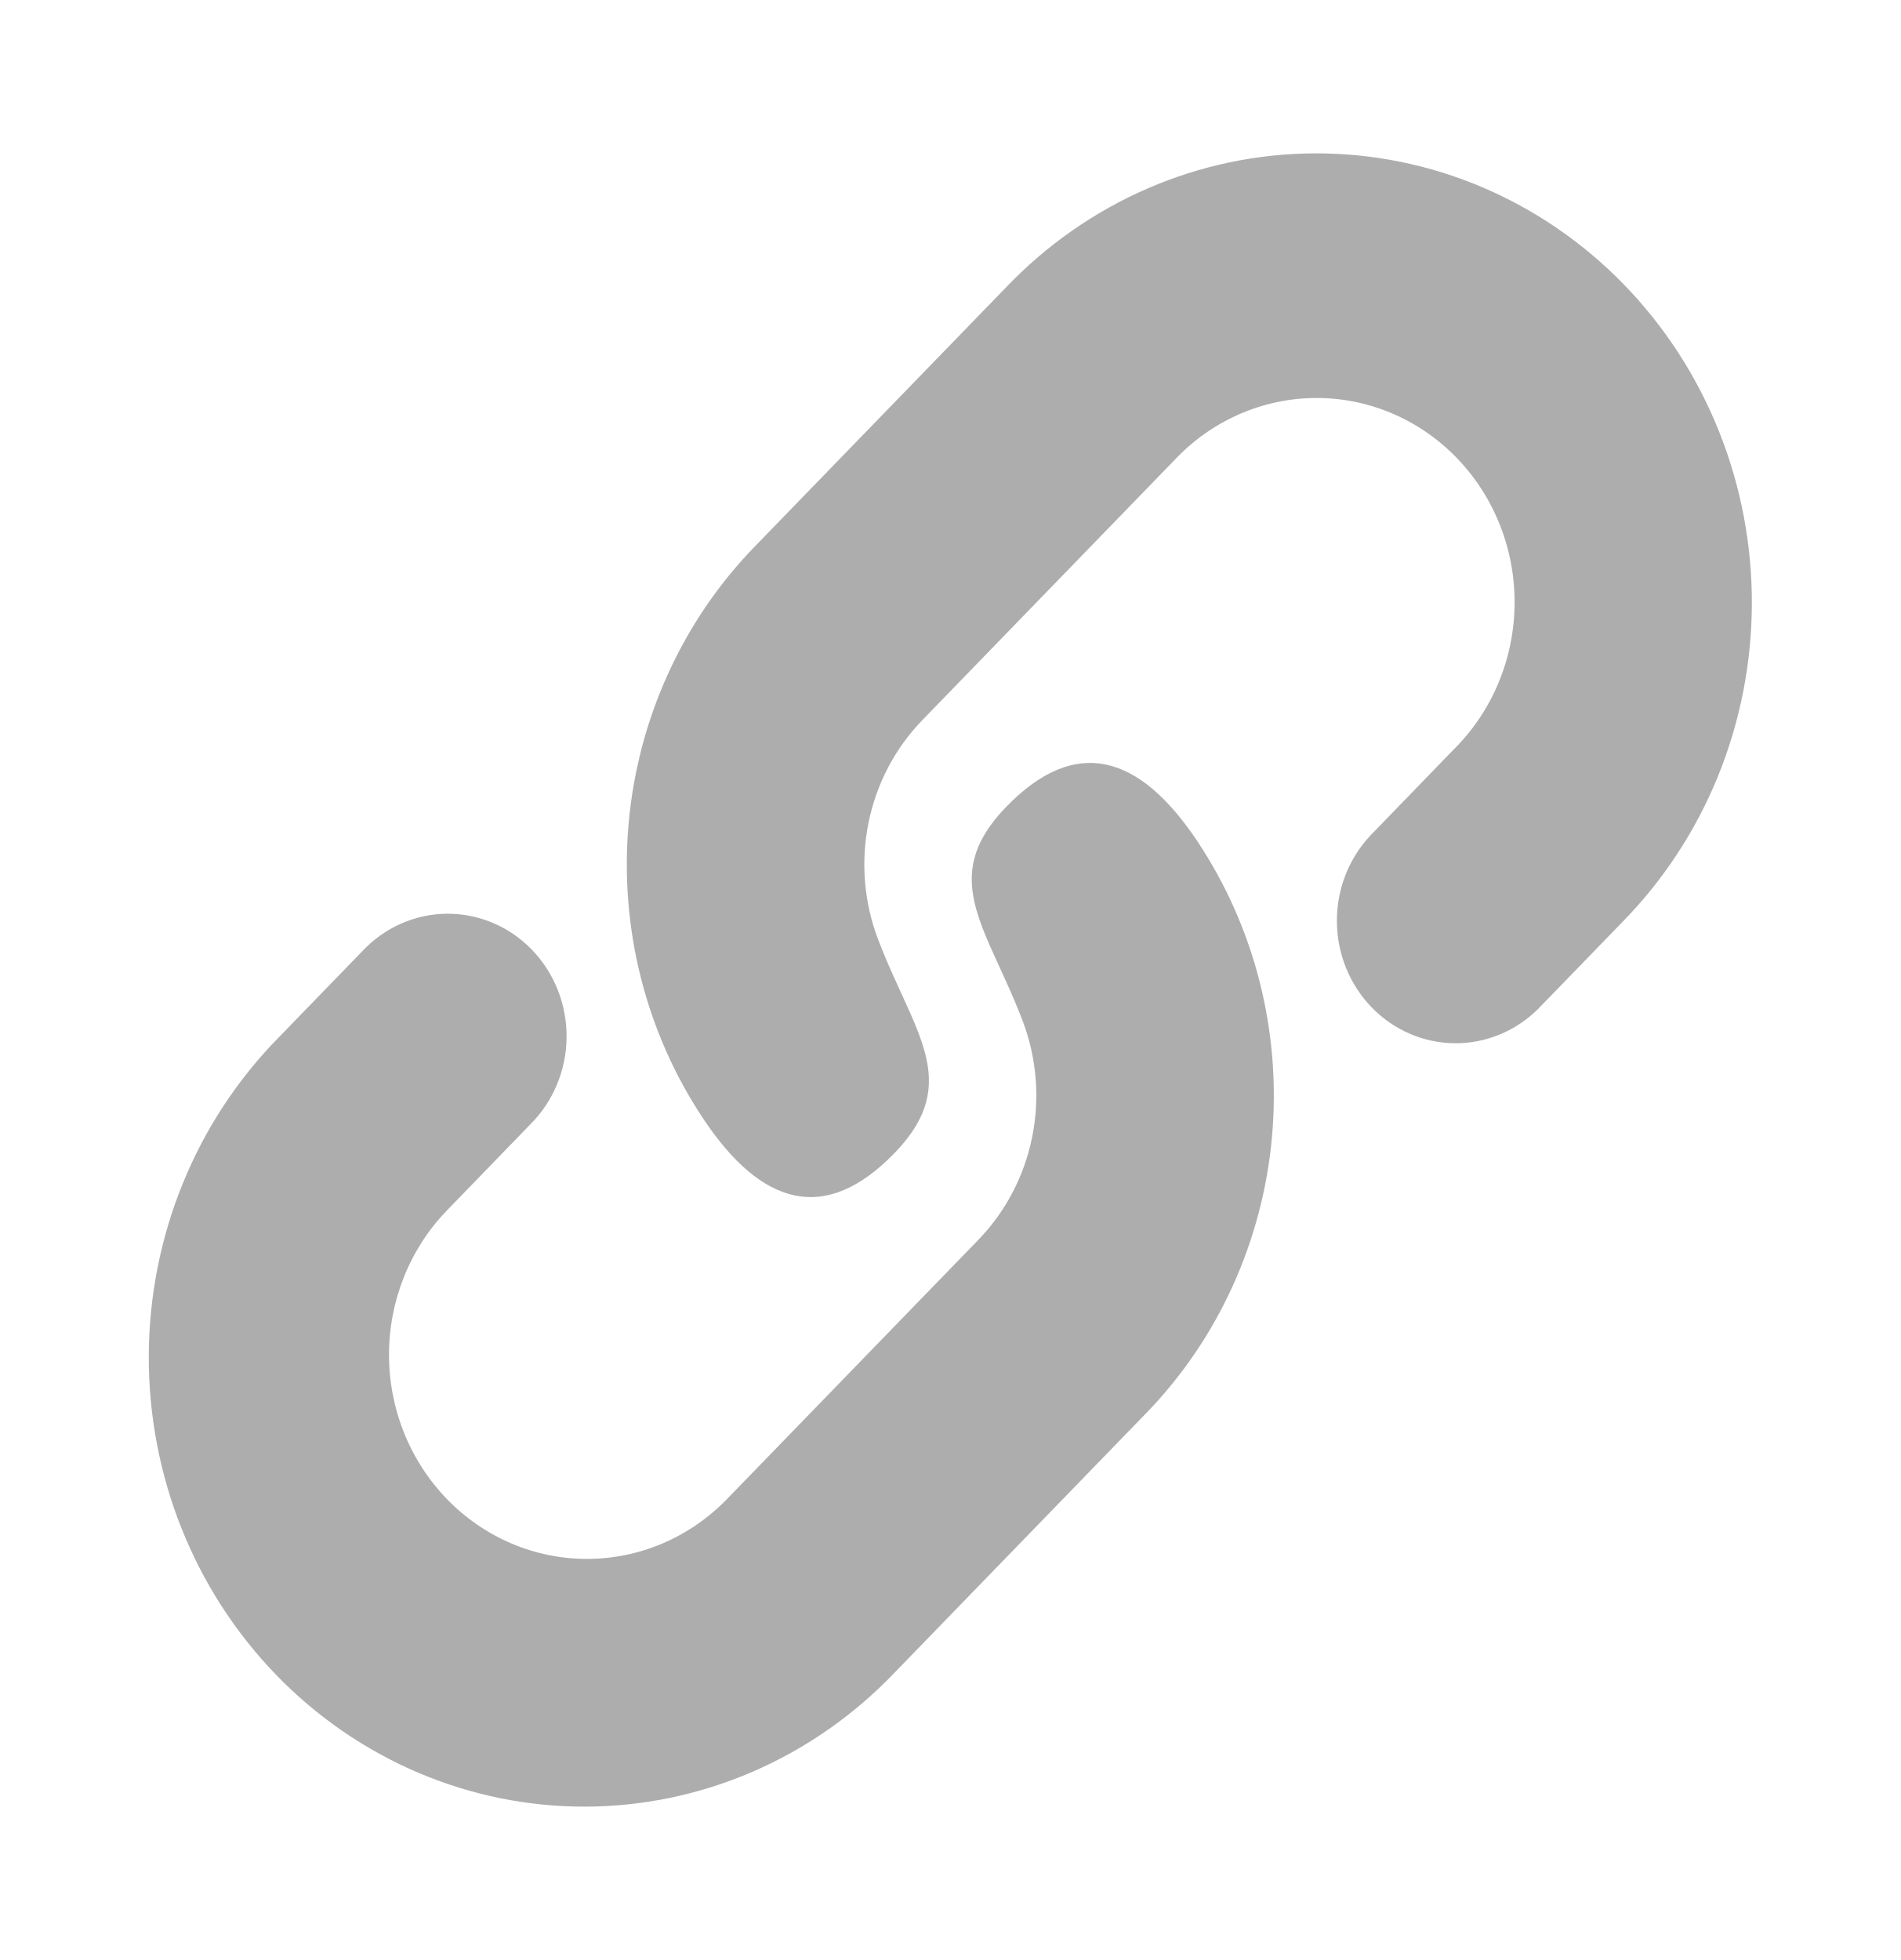
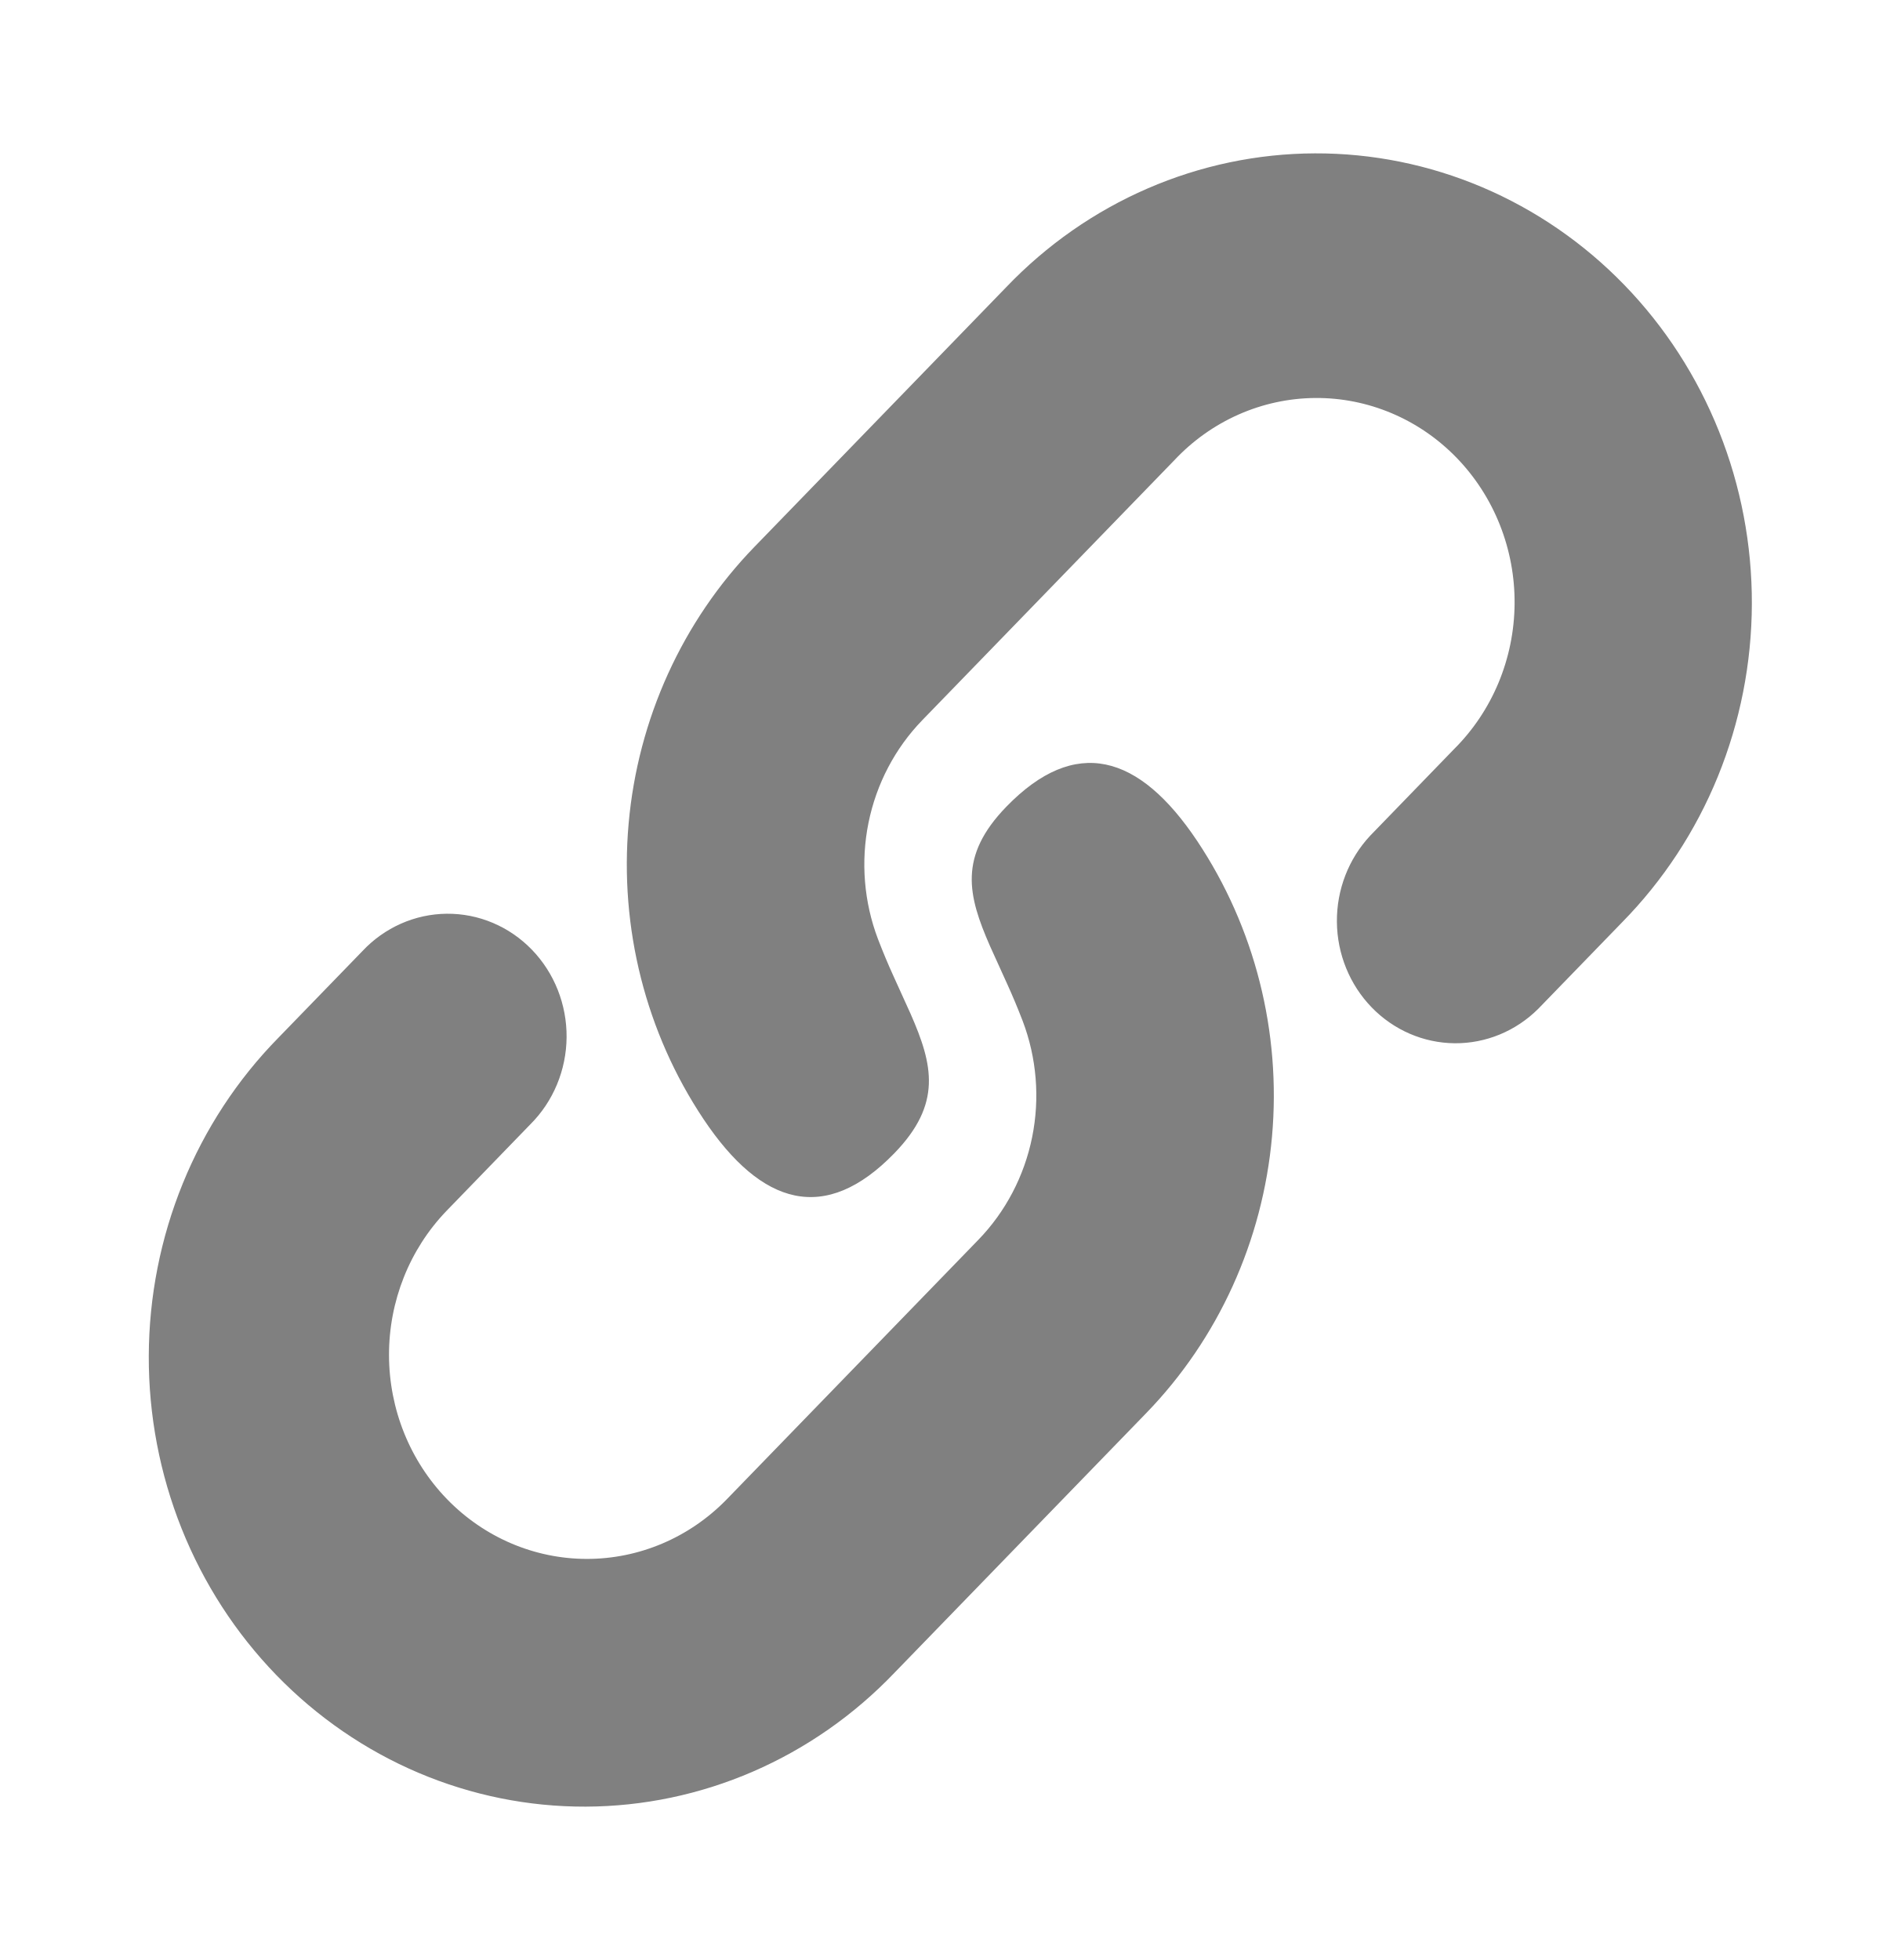
<svg xmlns="http://www.w3.org/2000/svg" width="192" height="198" viewBox="0 0 192 198" fill="none">
-   <path d="M115.808 142.75L90.352 169.001C86.276 173.261 81.423 176.647 76.073 178.965C70.723 181.283 64.982 182.487 59.179 182.507C53.376 182.527 47.626 181.363 42.261 179.082C36.896 176.801 32.022 173.448 27.919 169.217C23.815 164.985 20.564 159.958 18.352 154.426C16.141 148.893 15.012 142.964 15.031 136.98C15.051 130.996 16.218 125.074 18.466 119.557C20.713 114.04 23.997 109.036 28.128 104.833L36.608 96.088C37.714 94.905 39.038 93.962 40.502 93.312C41.965 92.663 43.54 92.321 45.133 92.306C46.727 92.291 48.307 92.603 49.782 93.225C51.257 93.846 52.597 94.765 53.724 95.926C54.852 97.087 55.743 98.469 56.347 99.989C56.951 101.51 57.256 103.139 57.243 104.782C57.23 106.425 56.899 108.049 56.271 109.559C55.643 111.07 54.729 112.436 53.584 113.578L45.096 122.339C41.373 126.213 39.289 131.451 39.302 136.905C39.314 142.36 41.421 147.587 45.161 151.443C48.902 155.3 53.971 157.471 59.261 157.482C64.55 157.493 69.628 155.343 73.384 151.503L98.84 125.251C101.592 122.414 103.482 118.81 104.278 114.881C105.074 110.952 104.741 106.87 103.32 103.133C102.808 101.802 102.285 100.554 101.752 99.388L100.016 95.56C97.776 90.445 96.816 86.509 101.664 81.502C108.64 74.308 115.08 76.172 120.944 84.942C126.773 93.678 129.451 104.243 128.513 114.804C127.574 125.364 123.079 135.251 115.808 142.75ZM163.888 93.167L155.408 101.912C153.146 104.167 150.115 105.416 146.968 105.39C143.822 105.363 140.812 104.063 138.586 101.77C136.36 99.476 135.096 96.373 135.068 93.128C135.039 89.884 136.247 86.757 138.432 84.422L146.912 75.669C148.822 73.767 150.347 71.491 151.396 68.975C152.444 66.459 152.997 63.753 153.021 61.015C153.045 58.276 152.539 55.56 151.534 53.025C150.529 50.49 149.045 48.187 147.168 46.25C145.29 44.312 143.058 42.78 140.6 41.743C138.142 40.705 135.509 40.182 132.853 40.205C130.198 40.228 127.573 40.797 125.133 41.877C122.693 42.957 120.485 44.528 118.64 46.497L93.184 72.748C90.431 75.586 88.541 79.19 87.745 83.119C86.95 87.047 87.283 91.13 88.704 94.867C89.216 96.198 89.738 97.446 90.272 98.612L92.008 102.44C94.248 107.555 95.208 111.499 90.36 116.498C83.384 123.692 76.944 121.828 71.08 113.058C65.251 104.322 62.573 93.756 63.511 83.196C64.449 72.636 68.944 62.748 76.216 55.25L101.672 28.999C105.747 24.739 110.6 21.352 115.95 19.035C121.3 16.717 127.042 15.513 132.845 15.493C138.648 15.473 144.397 16.637 149.762 18.918C155.127 21.199 160.002 24.551 164.105 28.783C168.208 33.014 171.459 38.041 173.671 43.574C175.883 49.106 177.011 55.036 176.992 61.02C176.972 67.004 175.805 72.925 173.558 78.443C171.31 83.96 168.018 88.964 163.888 93.167Z" fill="#ADADAD" />
+   <path d="M115.808 142.75L90.352 169.001C86.276 173.261 81.423 176.647 76.073 178.965C70.723 181.283 64.982 182.487 59.179 182.507C53.376 182.527 47.626 181.363 42.261 179.082C36.896 176.801 32.022 173.448 27.919 169.217C23.815 164.985 20.564 159.958 18.352 154.426C16.141 148.893 15.012 142.964 15.031 136.98C15.051 130.996 16.218 125.074 18.466 119.557C20.713 114.04 23.997 109.036 28.128 104.833L36.608 96.088C37.714 94.905 39.038 93.962 40.502 93.312C41.965 92.663 43.54 92.321 45.133 92.306C46.727 92.291 48.307 92.603 49.782 93.225C51.257 93.846 52.597 94.765 53.724 95.926C54.852 97.087 55.743 98.469 56.347 99.989C56.951 101.51 57.256 103.139 57.243 104.782C57.23 106.425 56.899 108.049 56.271 109.559C55.643 111.07 54.729 112.436 53.584 113.578L45.096 122.339C41.373 126.213 39.289 131.451 39.302 136.905C39.314 142.36 41.421 147.587 45.161 151.443C48.902 155.3 53.971 157.471 59.261 157.482C64.55 157.493 69.628 155.343 73.384 151.503L98.84 125.251C101.592 122.414 103.482 118.81 104.278 114.881C105.074 110.952 104.741 106.87 103.32 103.133C102.808 101.802 102.285 100.554 101.752 99.388L100.016 95.56C97.776 90.445 96.816 86.509 101.664 81.502C108.64 74.308 115.08 76.172 120.944 84.942C126.773 93.678 129.451 104.243 128.513 114.804C127.574 125.364 123.079 135.251 115.808 142.75ZM163.888 93.167L155.408 101.912C153.146 104.167 150.115 105.416 146.968 105.39C143.822 105.363 140.812 104.063 138.586 101.77C136.36 99.476 135.096 96.373 135.068 93.128C135.039 89.884 136.247 86.757 138.432 84.422L146.912 75.669C148.822 73.767 150.347 71.491 151.396 68.975C152.444 66.459 152.997 63.753 153.021 61.015C153.045 58.276 152.539 55.56 151.534 53.025C150.529 50.49 149.045 48.187 147.168 46.25C145.29 44.312 143.058 42.78 140.6 41.743C138.142 40.705 135.509 40.182 132.853 40.205C130.198 40.228 127.573 40.797 125.133 41.877C122.693 42.957 120.485 44.528 118.64 46.497L93.184 72.748C90.431 75.586 88.541 79.19 87.745 83.119C86.95 87.047 87.283 91.13 88.704 94.867C89.216 96.198 89.738 97.446 90.272 98.612L92.008 102.44C94.248 107.555 95.208 111.499 90.36 116.498C83.384 123.692 76.944 121.828 71.08 113.058C65.251 104.322 62.573 93.756 63.511 83.196C64.449 72.636 68.944 62.748 76.216 55.25L101.672 28.999C105.747 24.739 110.6 21.352 115.95 19.035C121.3 16.717 127.042 15.513 132.845 15.493C138.648 15.473 144.397 16.637 149.762 18.918C155.127 21.199 160.002 24.551 164.105 28.783C168.208 33.014 171.459 38.041 173.671 43.574C175.883 49.106 177.011 55.036 176.992 61.02C176.972 67.004 175.805 72.925 173.558 78.443C171.31 83.96 168.018 88.964 163.888 93.167Z" fill="#808080" />
</svg>
